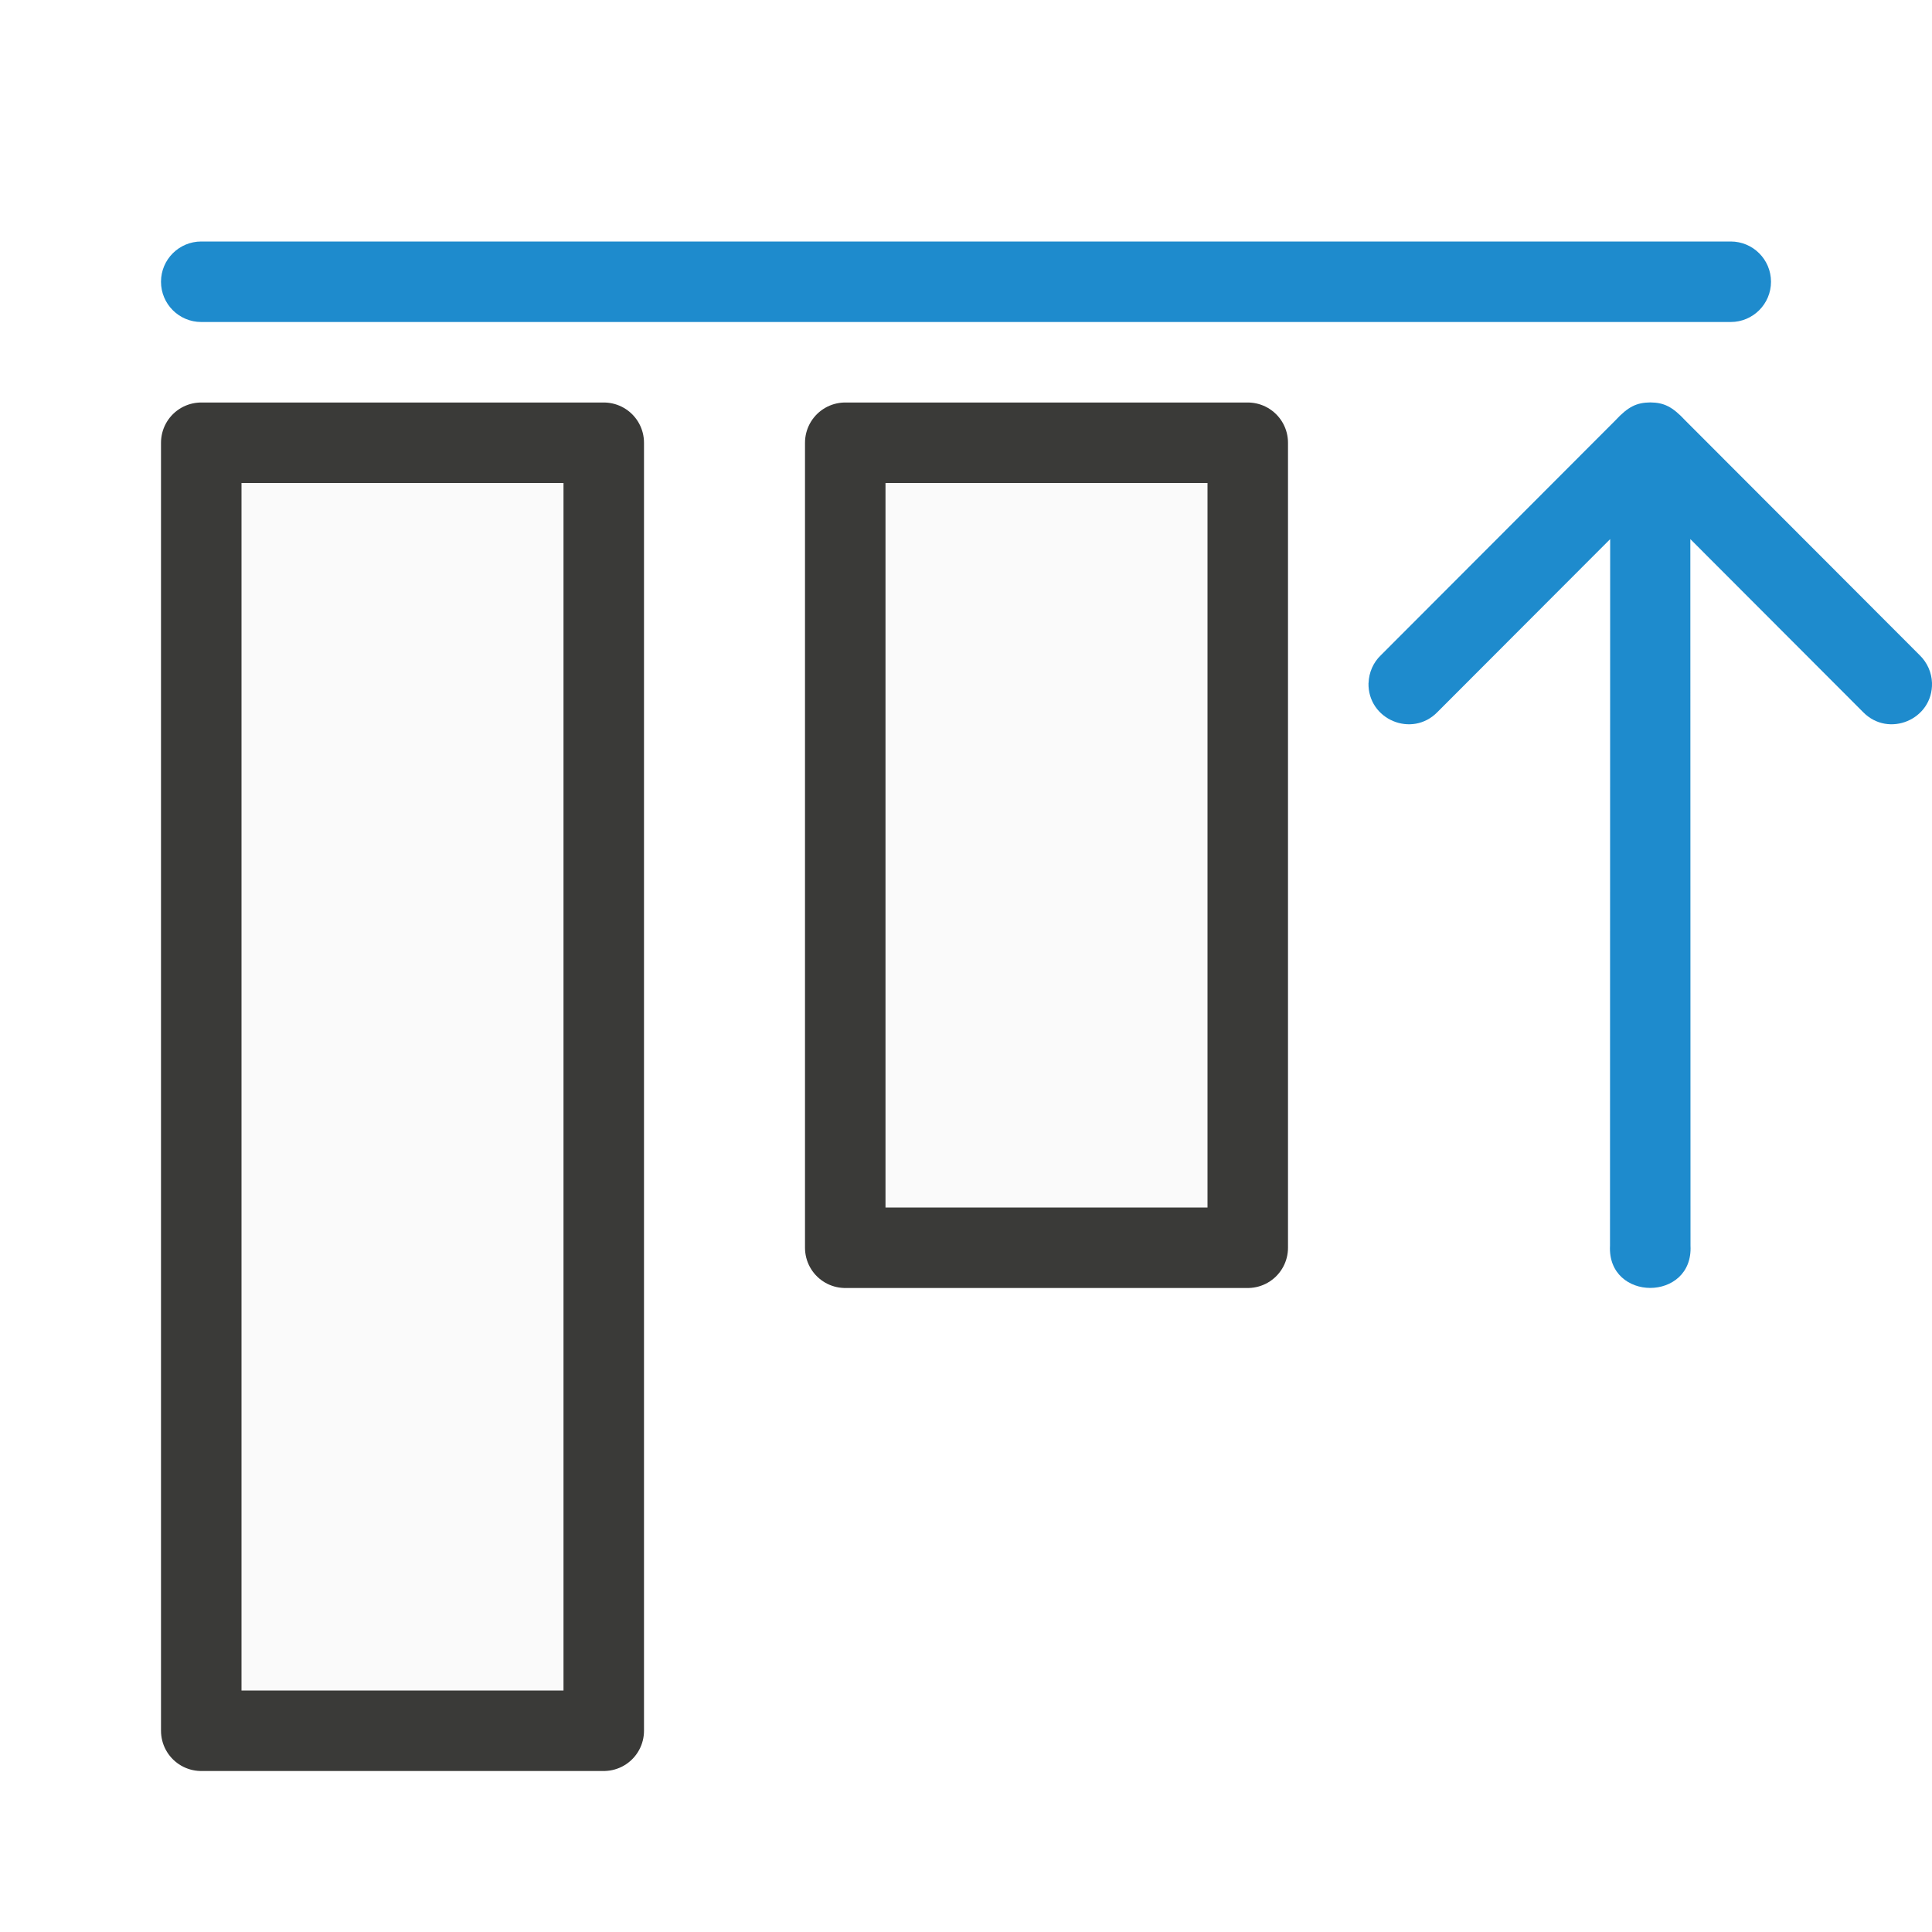
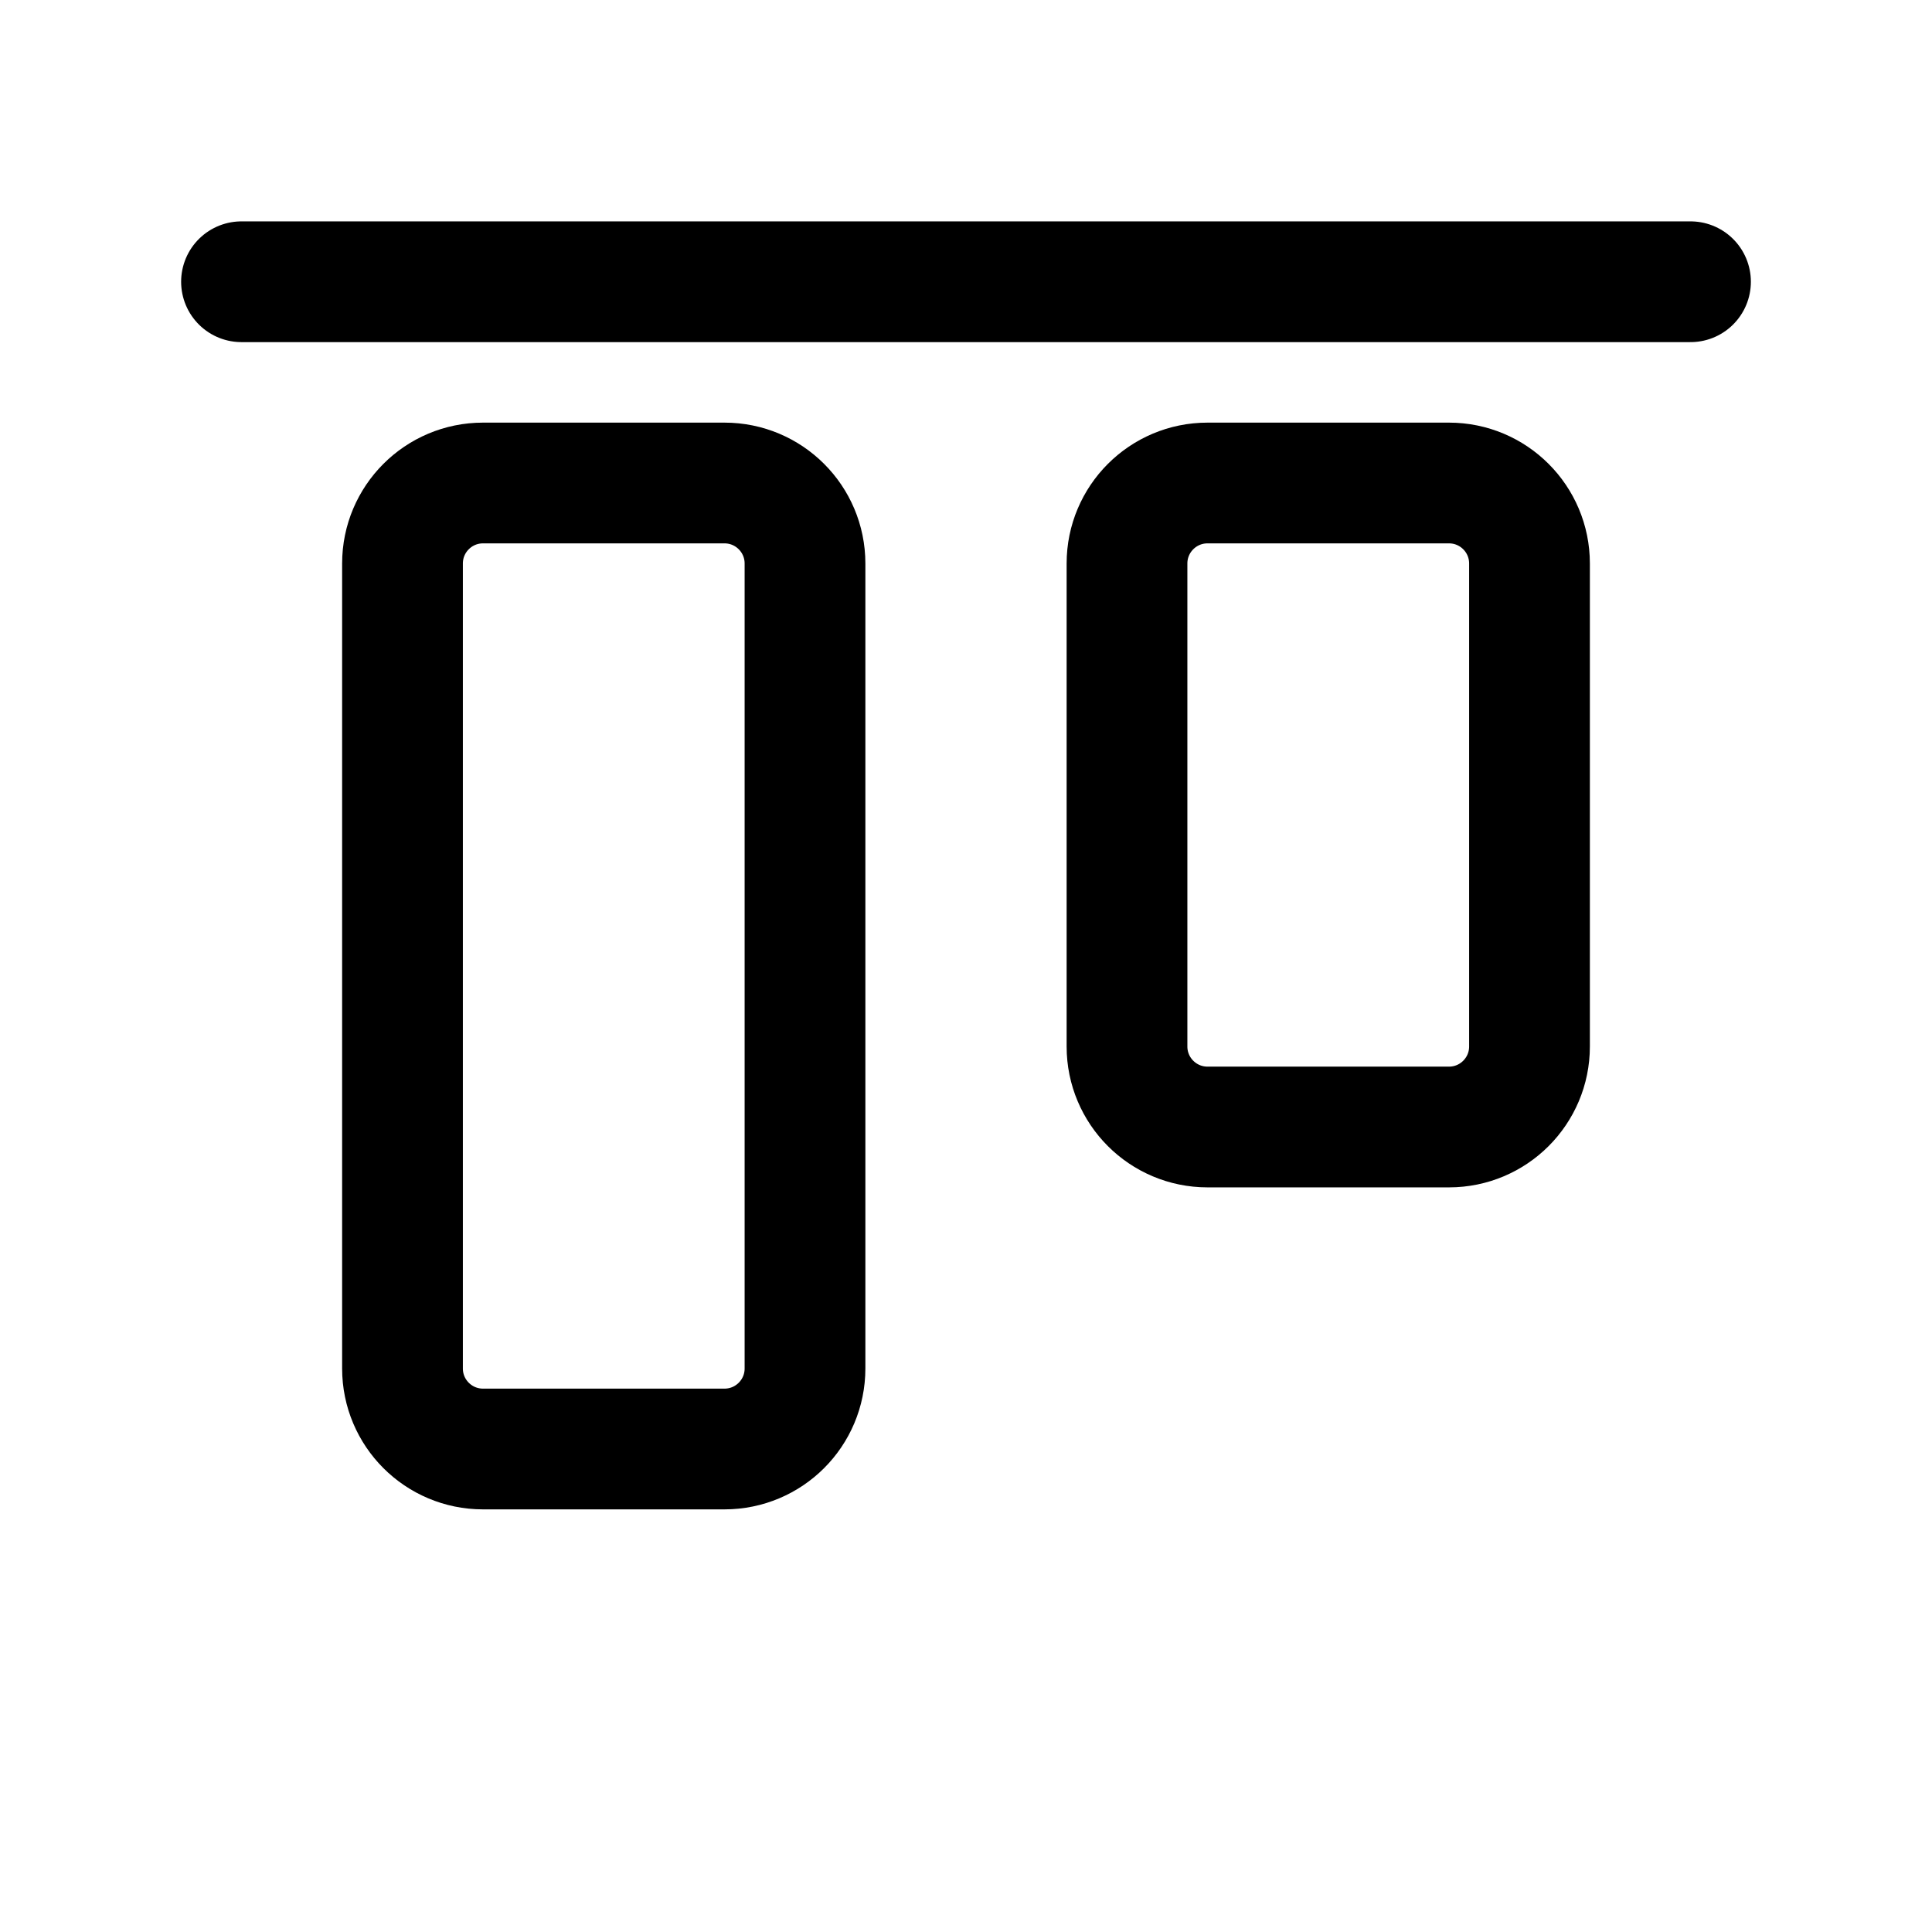
<svg xmlns="http://www.w3.org/2000/svg" viewBox="0 0 24 24">
-   <path d="m15.5 5.5v10h-5v-10z" fill="#fafafa" stroke="#3a3a38" stroke-linecap="round" stroke-linejoin="round" />
-   <rect fill="#1e8bcd" height="1" ry=".5" transform="scale(1 -1)" width="20" x="2" y="-4" />
-   <path d="m7.5 5.5v16h-5v-16z" fill="#fafafa" stroke="#3a3a38" stroke-linecap="round" stroke-linejoin="round" />
-   <path d="m17 8.484c-.011.454.54.687.857.361l2.145-2.148-.002 8.777c-.018.35.242.525.5.525s.518-.175.5-.525l-.002-8.777 2.145 2.148c.317.326.869.093.857-.361-.004-.13-.059-.253-.152-.344l-2.912-2.916c-.161-.173-.266-.223-.435-.225-.169.002-.275.051-.436.225l-2.912 2.916c-.094.09-.148.214-.152.344z" fill="#1e8bcd" fill-rule="evenodd" />
+   <rect x="5" y="6" width="5" height="12" rx="1" stroke="currentColor" stroke-width="1.5" fill="none" stroke-linecap="round" />
+   <rect x="14" y="6" width="5" height="8" rx="1" stroke="currentColor" stroke-width="1.5" fill="none" stroke-linecap="round" />
+   <path d="M3 3.5h18" stroke="currentColor" stroke-width="1.5" fill="none" stroke-linecap="round" />
</svg>
